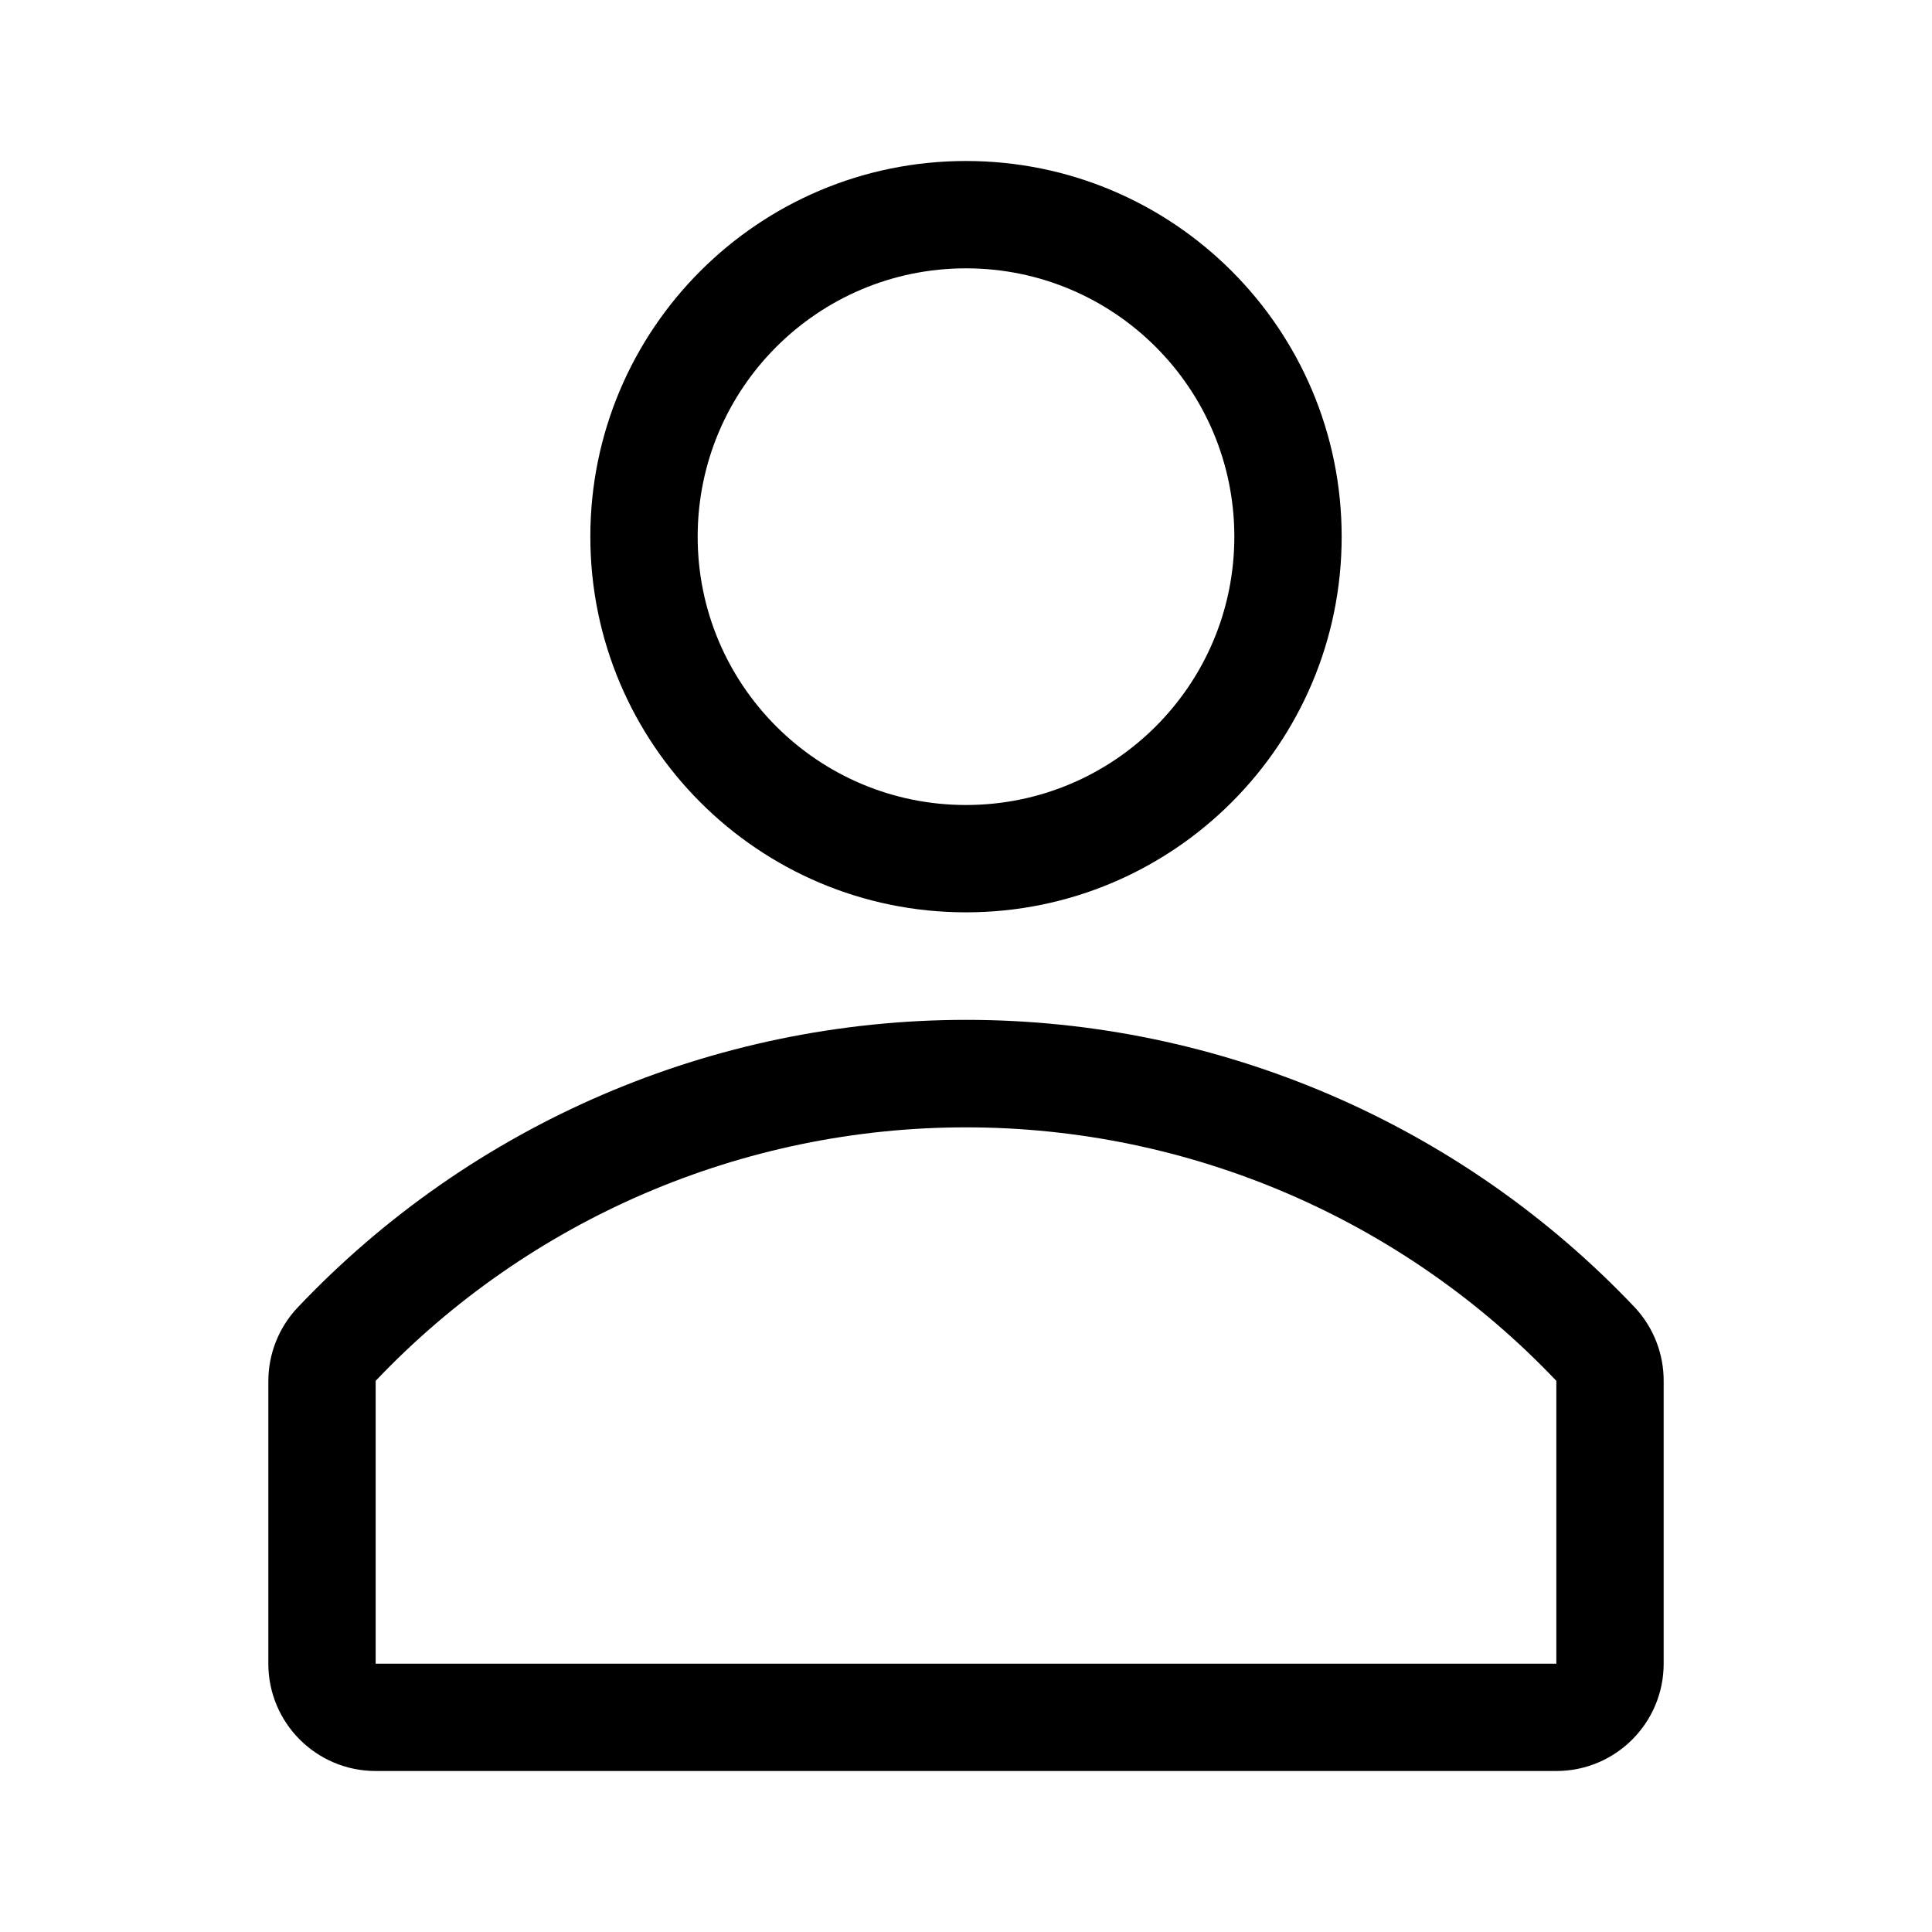
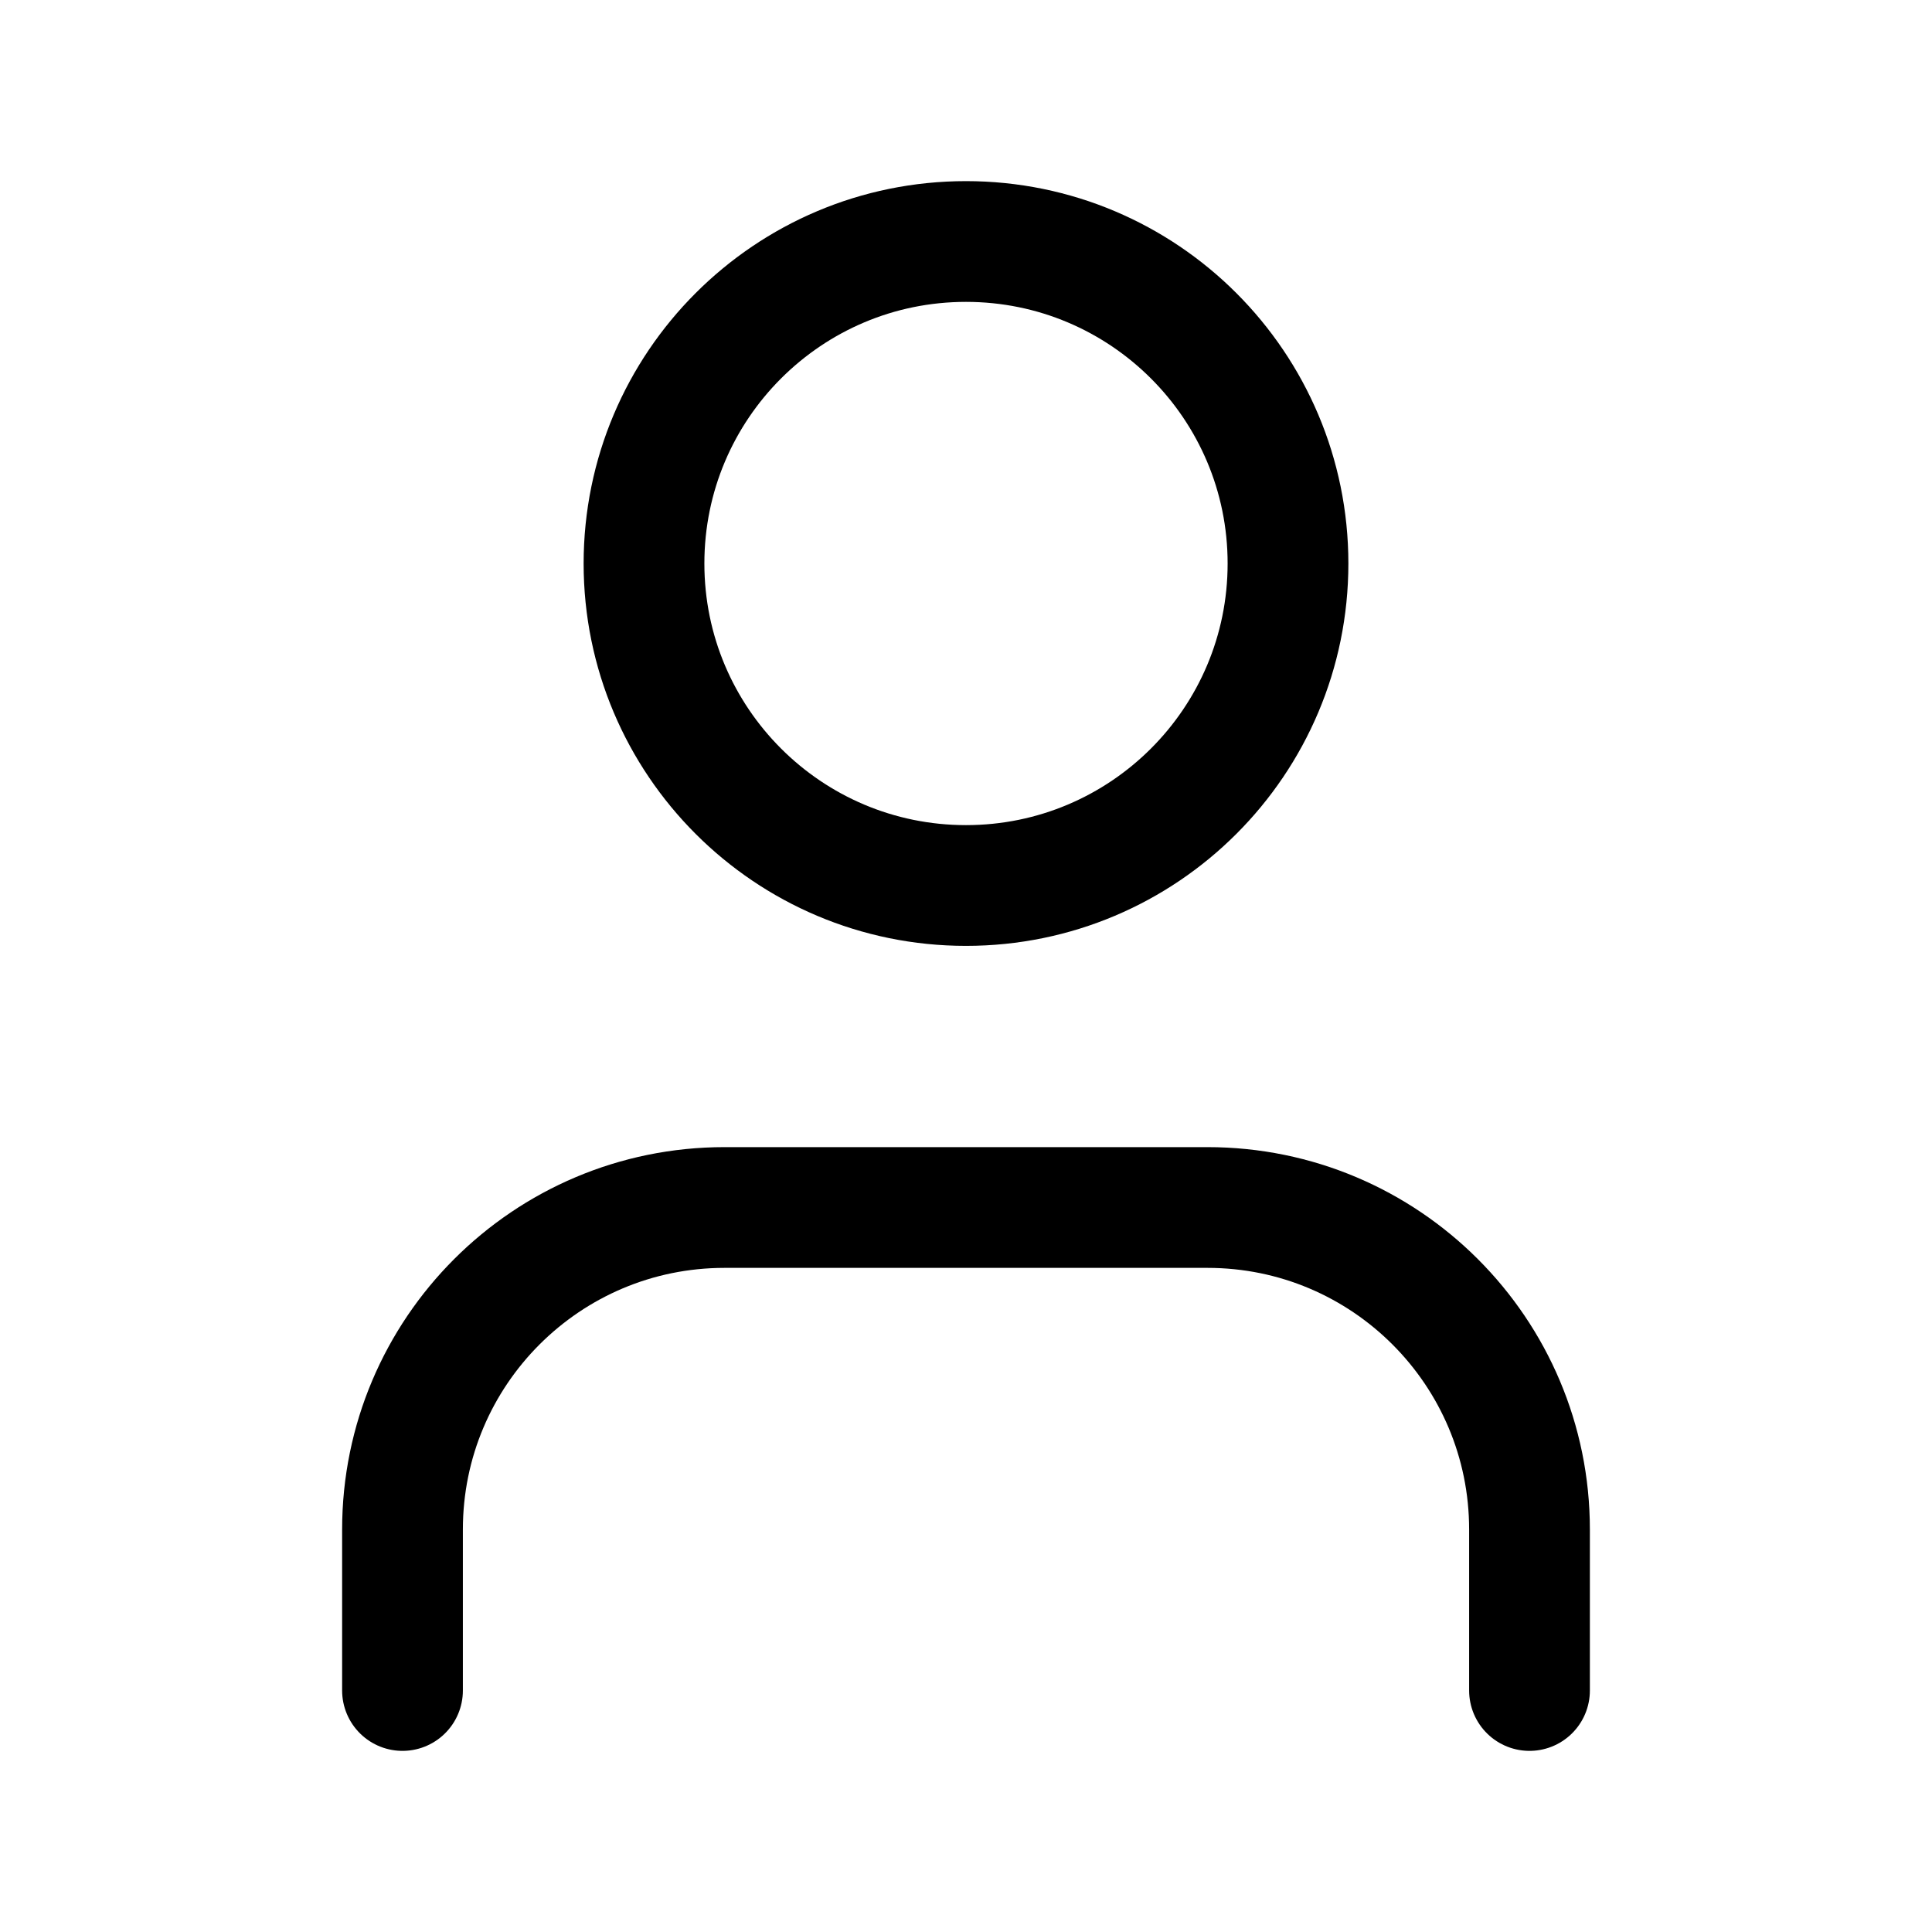
- <svg xmlns="http://www.w3.org/2000/svg" width="36" height="36" viewBox="0 0 36 36">
-   <path d="M18,17a7,7,0,1,0-7-7A7,7,0,0,0,18,17ZM18,5a5,5,0,1,1-5,5A5,5,0,0,1,18,5Z" />
-   <path d="M30.47,24.37a17.16,17.16,0,0,0-24.93,0A2,2,0,0,0,5,25.74V31a2,2,0,0,0,2,2H29a2,2,0,0,0,2-2V25.74A2,2,0,0,0,30.47,24.37ZM29,31H7V25.73a15.17,15.17,0,0,1,22,0h0Z" />
+ <svg xmlns="http://www.w3.org/2000/svg" width="24" height="24" viewBox="0 0 24 24" fill="none" stroke="currentColor" stroke-width="1.5" stroke-linecap="round" stroke-linejoin="round">
+   <path d="M19 21v-2a4 4 0 0 0-4-4H9a4 4 0 0 0-4 4v2" />
+   <circle cx="12" cy="7" r="4" />
</svg>
